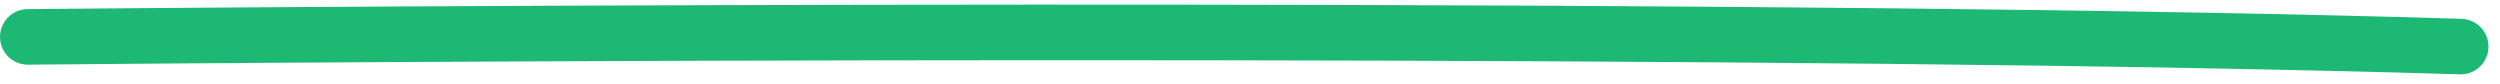
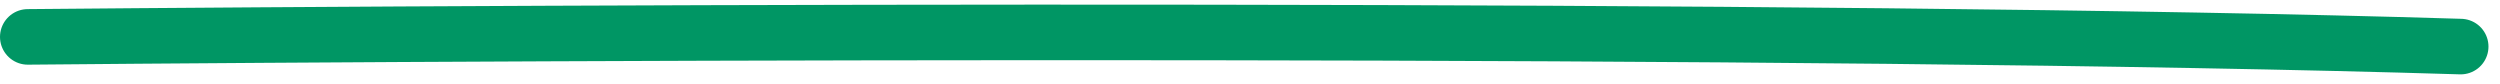
<svg xmlns="http://www.w3.org/2000/svg" width="180" height="6" viewBox="0 0 180 6" fill="none">
-   <path d="M2 2.656C41.165 2.298 131.03 1.936 177.17 3.354" stroke="#1CB874" stroke-width="4" stroke-linecap="round" stroke-linejoin="round" />
+   <path d="M2 2.656C41.165 2.298 131.03 1.936 177.17 3.354" stroke="#009664" stroke-width="4" stroke-linecap="round" stroke-linejoin="round" />
</svg>
